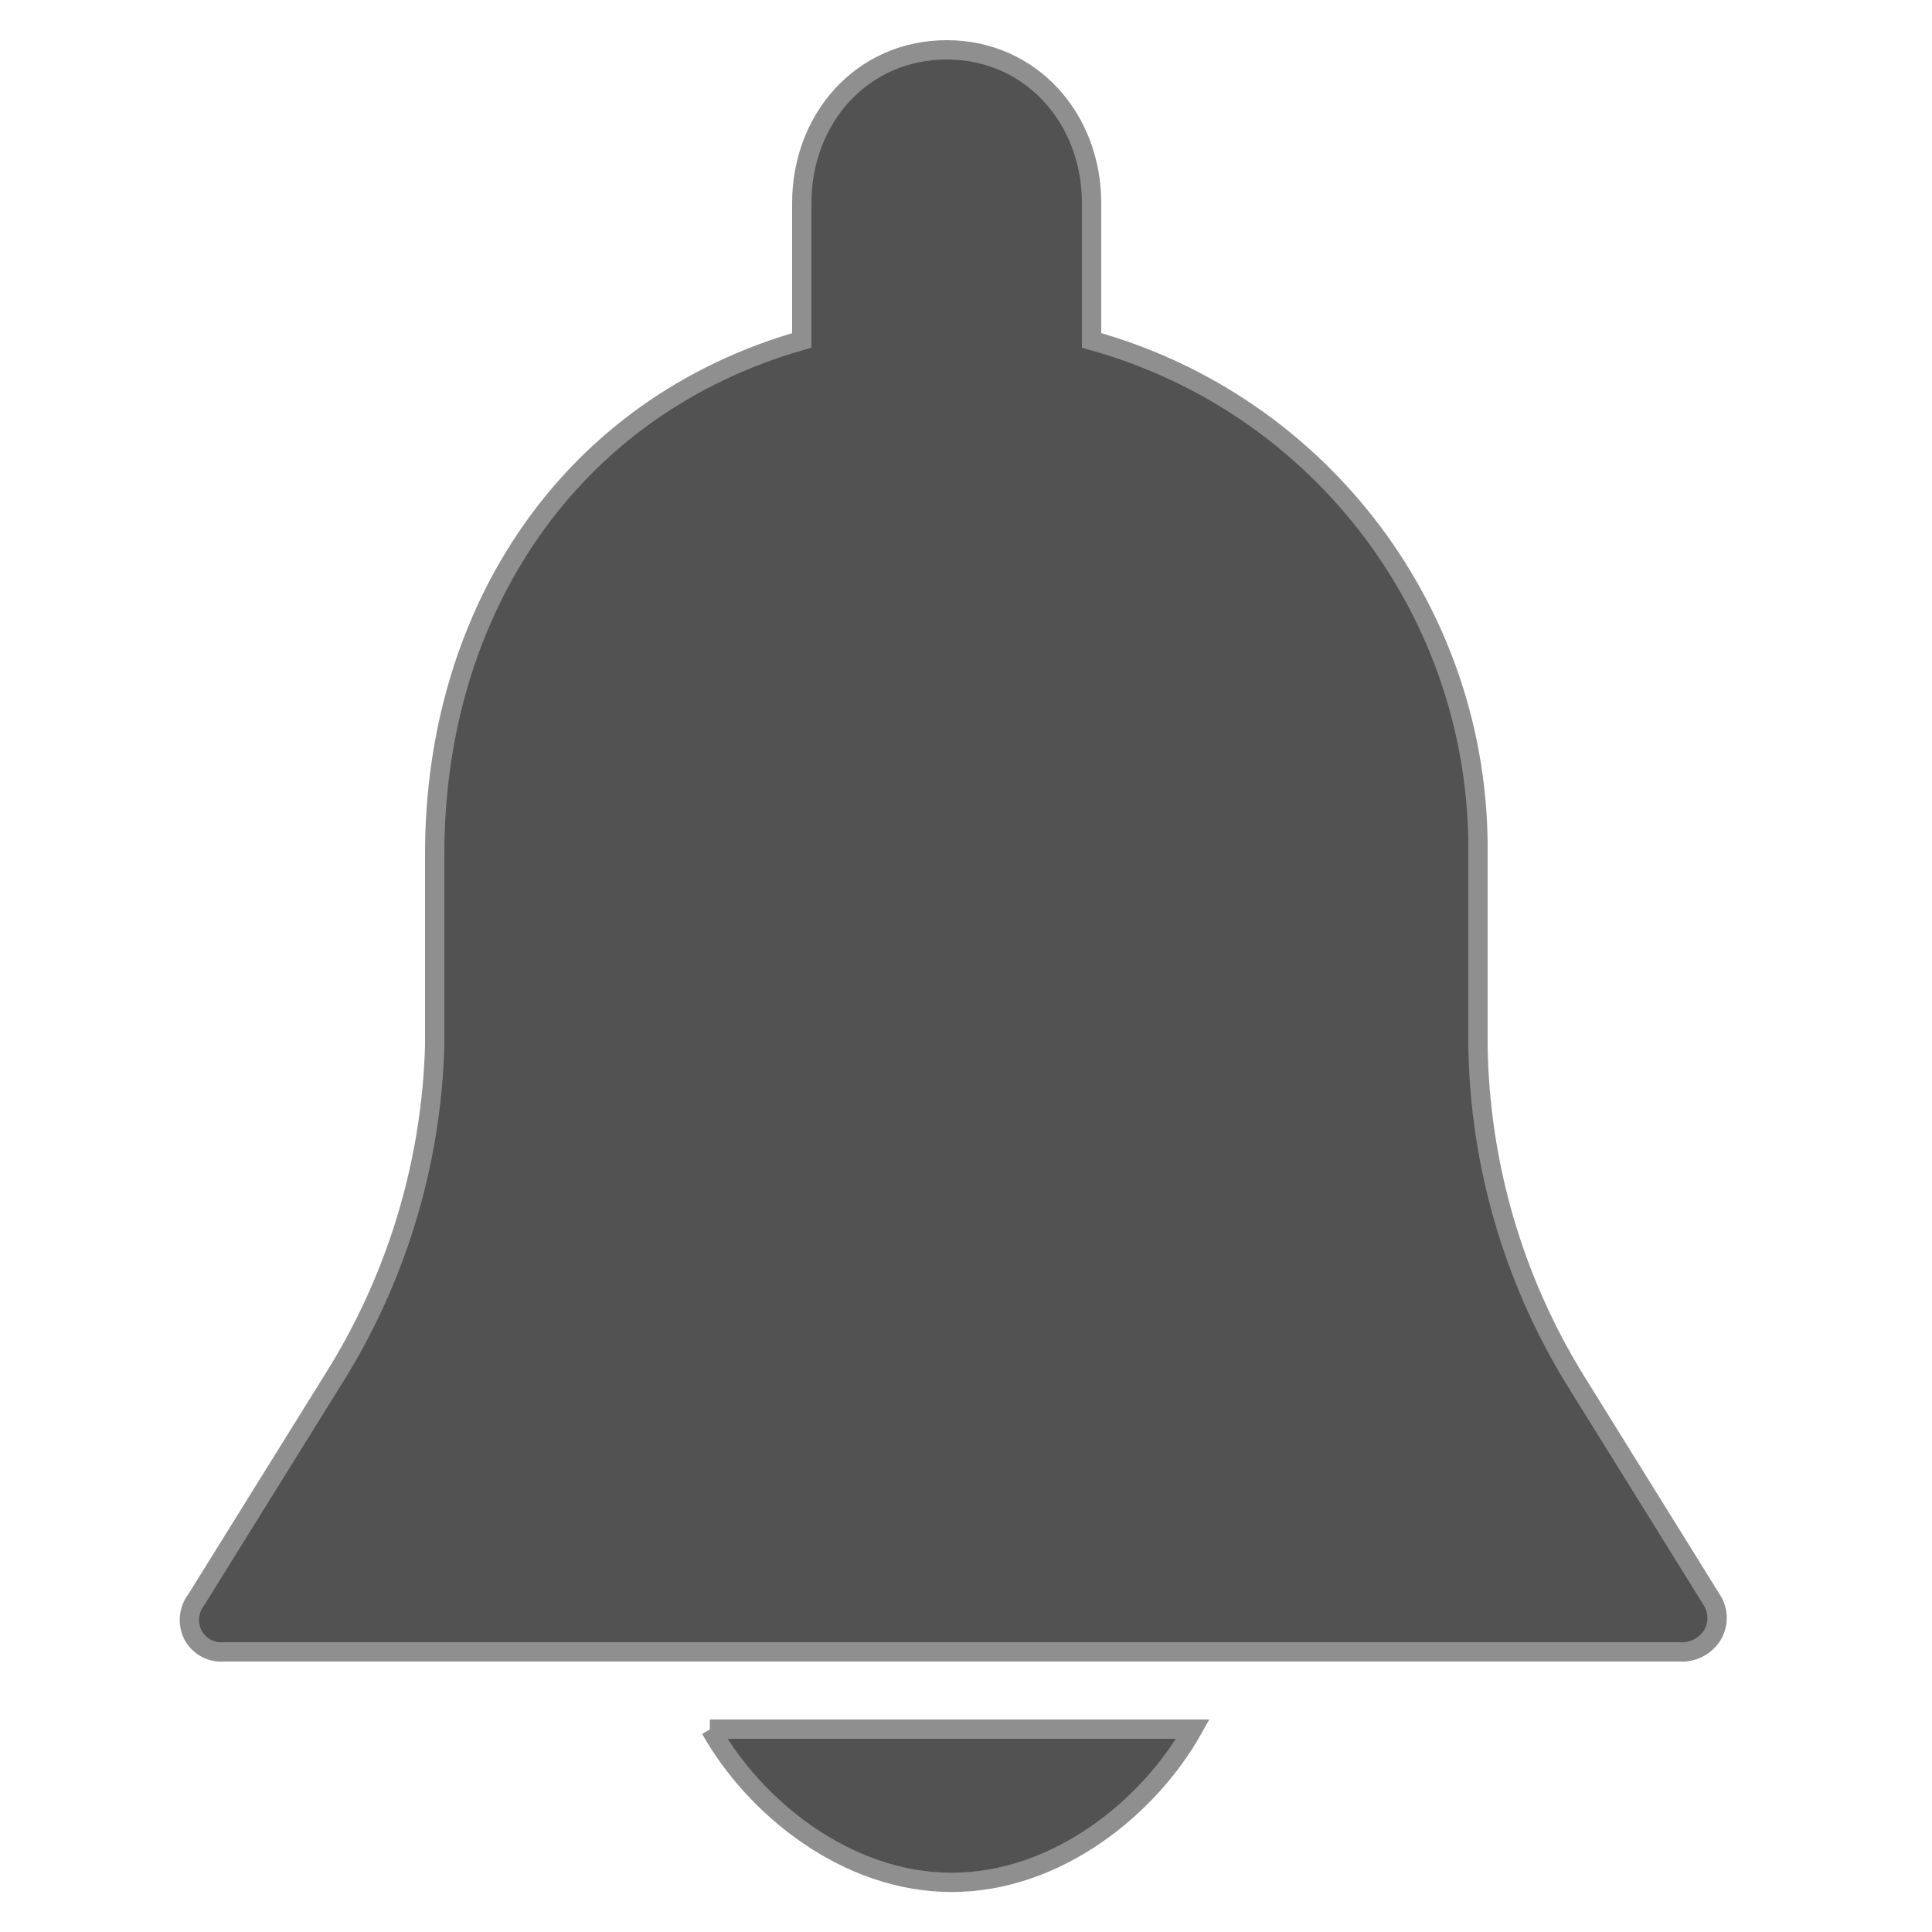
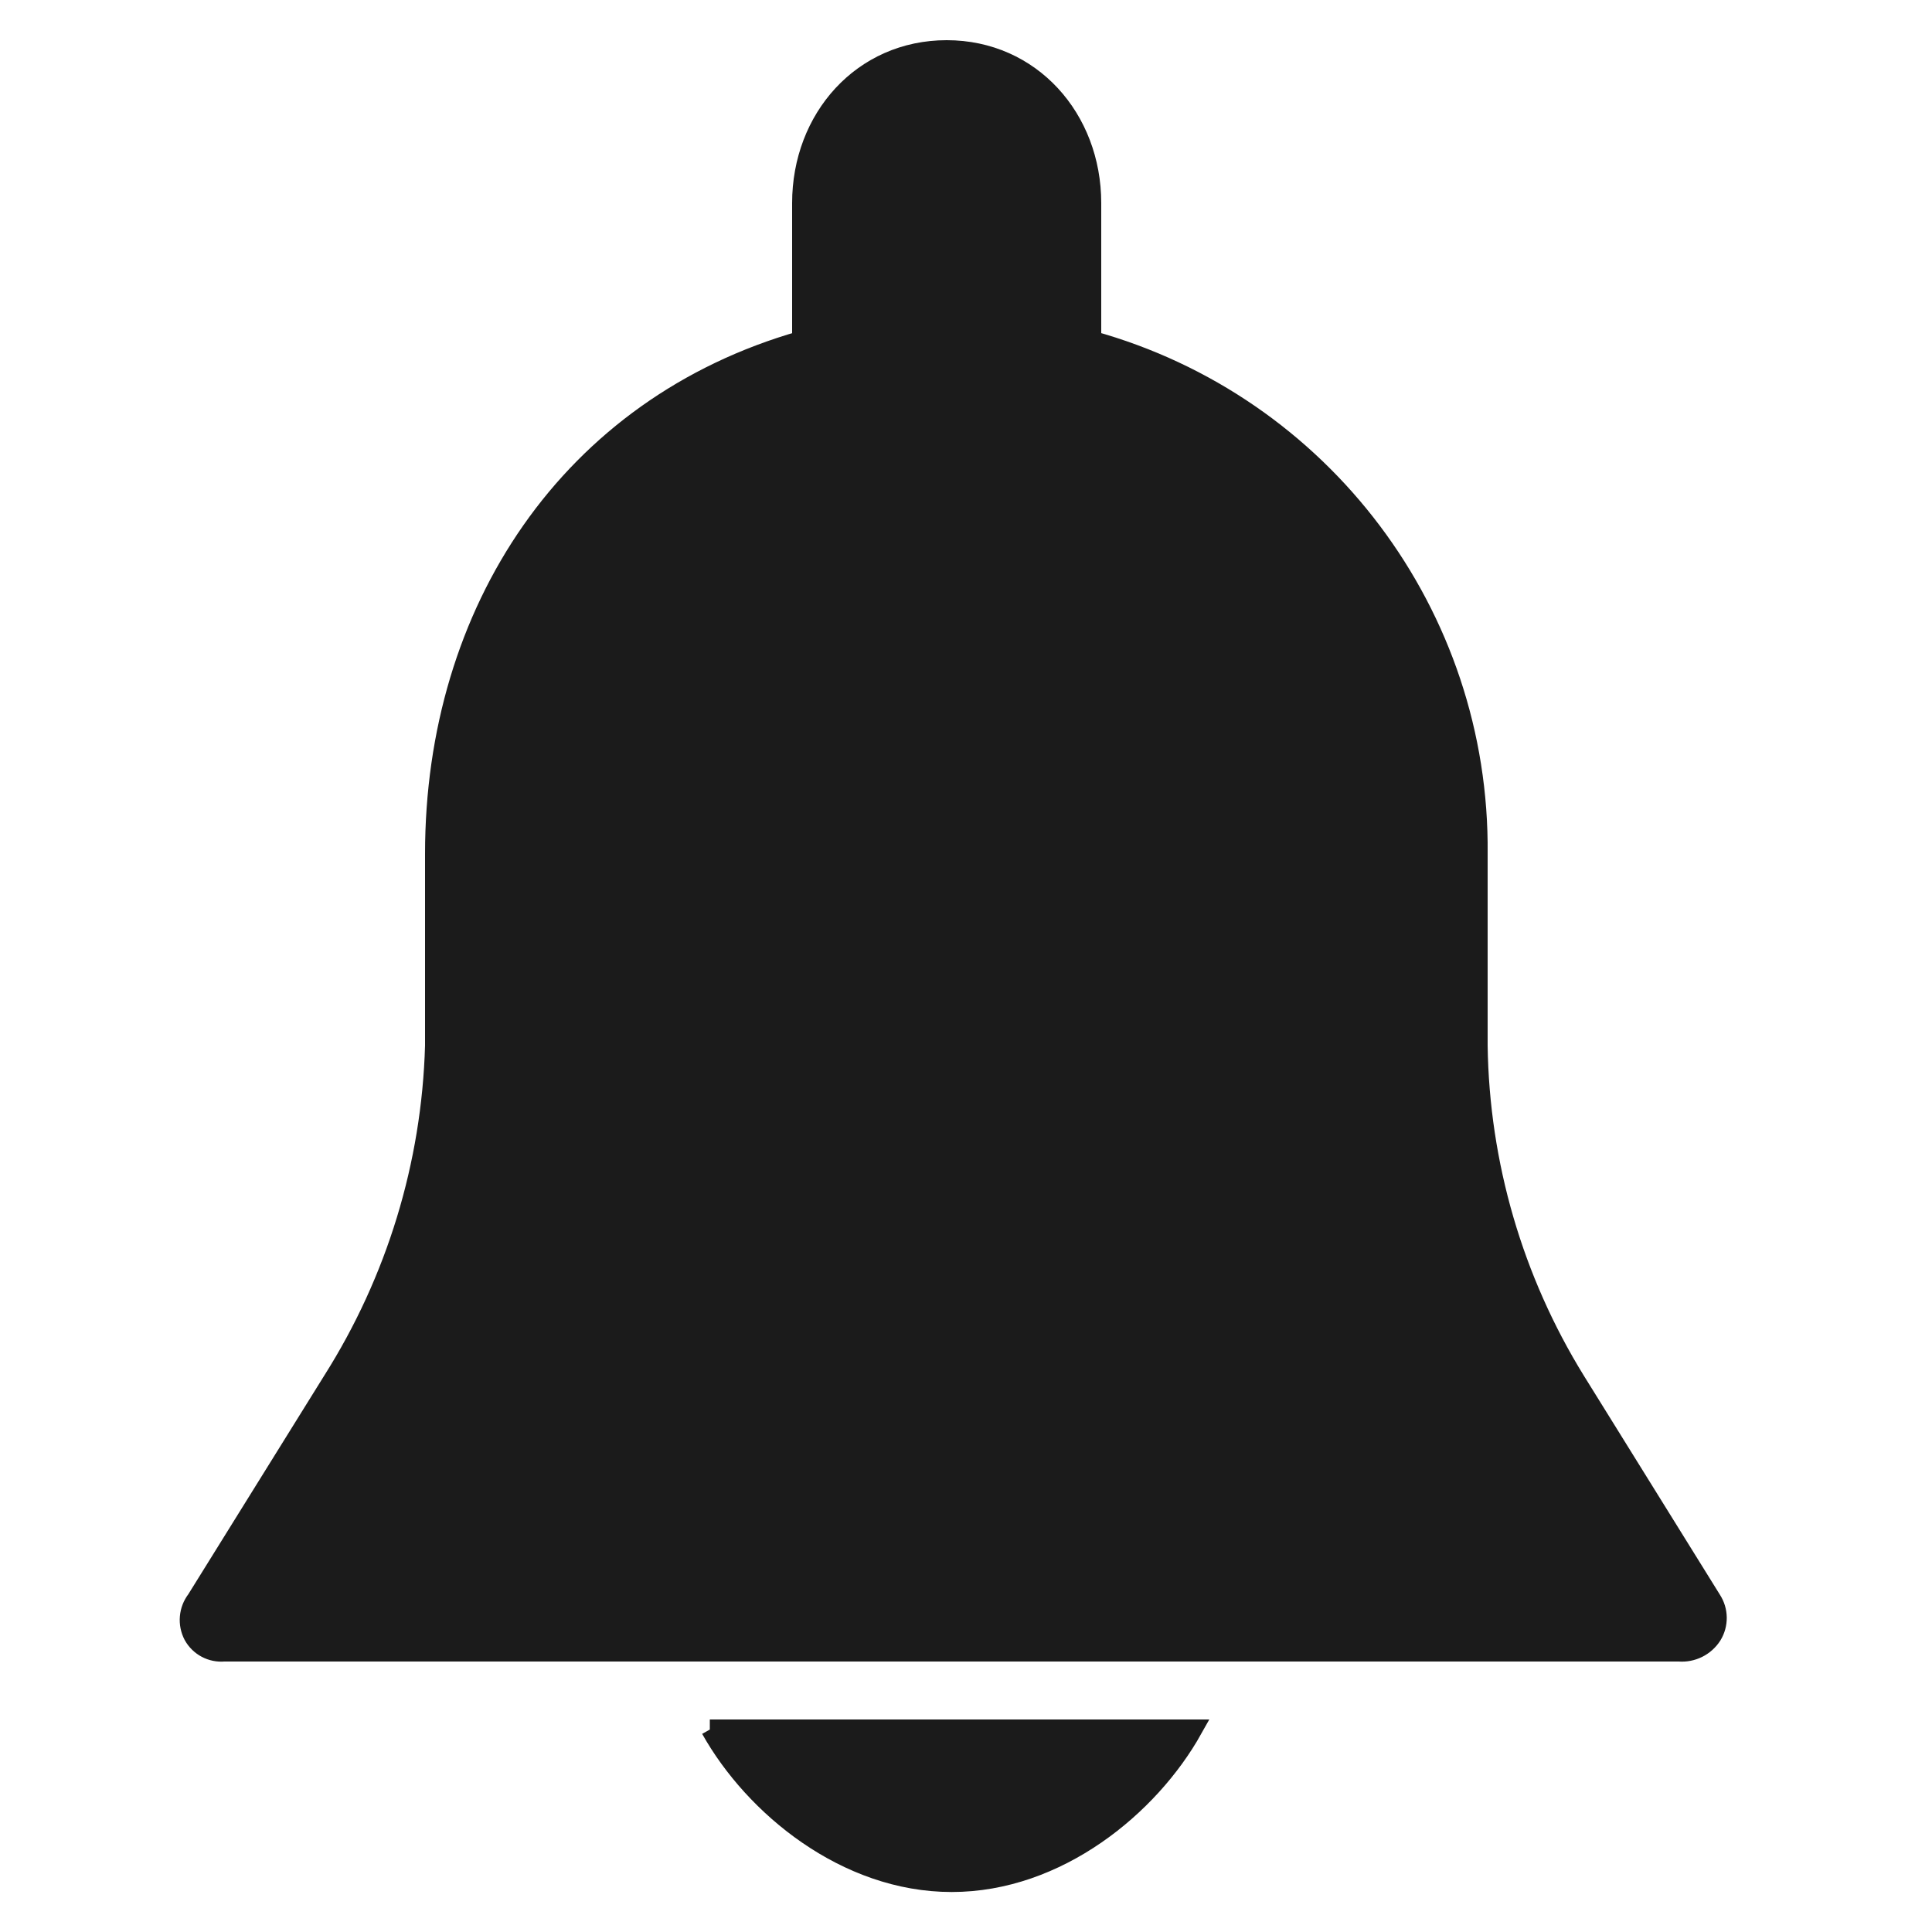
<svg xmlns="http://www.w3.org/2000/svg" id="Capa_1" data-name="Capa 1" viewBox="0 0 100 100">
-   <path fill="#525252" stroke="#8f8f8f" stroke-miterlimit="10" d="M88.6,82.81L81.55,71.46A33.94,33.94,0,0,1,76.5,54.13V44.19a27.29,27.29,0,0,0-20-26.57V10.51c0-4.37-3.13-7.93-7.5-7.93s-7.5,3.55-7.5,7.93v7.11c-12,3.42-19,14-19,26.57v9.94a34.23,34.23,0,0,1-5.29,17.33L10.16,82.8A1.72,1.72,0,0,0,10,84.65a1.66,1.66,0,0,0,1.6.85H86.9a1.86,1.86,0,0,0,1.72-.85A1.72,1.72,0,0,0,88.6,82.81Z" />
-   <path fill="#525252" stroke="#8f8f8f" stroke-miterlimit="10" d="M36.78,89.5c2.24,4,7,7.93,12.48,7.93S59.5,93.5,61.74,89.5h-25Z" />
+   <path fill="#1b1b1b" stroke="#1b1b1b" stroke-miterlimit="10" d="M88.6,82.81L81.55,71.46A33.94,33.94,0,0,1,76.5,54.13V44.19a27.29,27.29,0,0,0-20-26.57V10.51c0-4.37-3.13-7.93-7.5-7.93s-7.5,3.55-7.5,7.93v7.11c-12,3.42-19,14-19,26.57v9.94a34.23,34.23,0,0,1-5.29,17.33L10.16,82.8A1.72,1.72,0,0,0,10,84.65a1.66,1.66,0,0,0,1.6.85H86.9a1.86,1.86,0,0,0,1.72-.85A1.72,1.72,0,0,0,88.6,82.81Z" />
+   <path fill="#1b1b1b" stroke="#1b1b1b" stroke-miterlimit="10" d="M36.78,89.5c2.24,4,7,7.93,12.48,7.93S59.5,93.5,61.74,89.5h-25Z" />
</svg>
